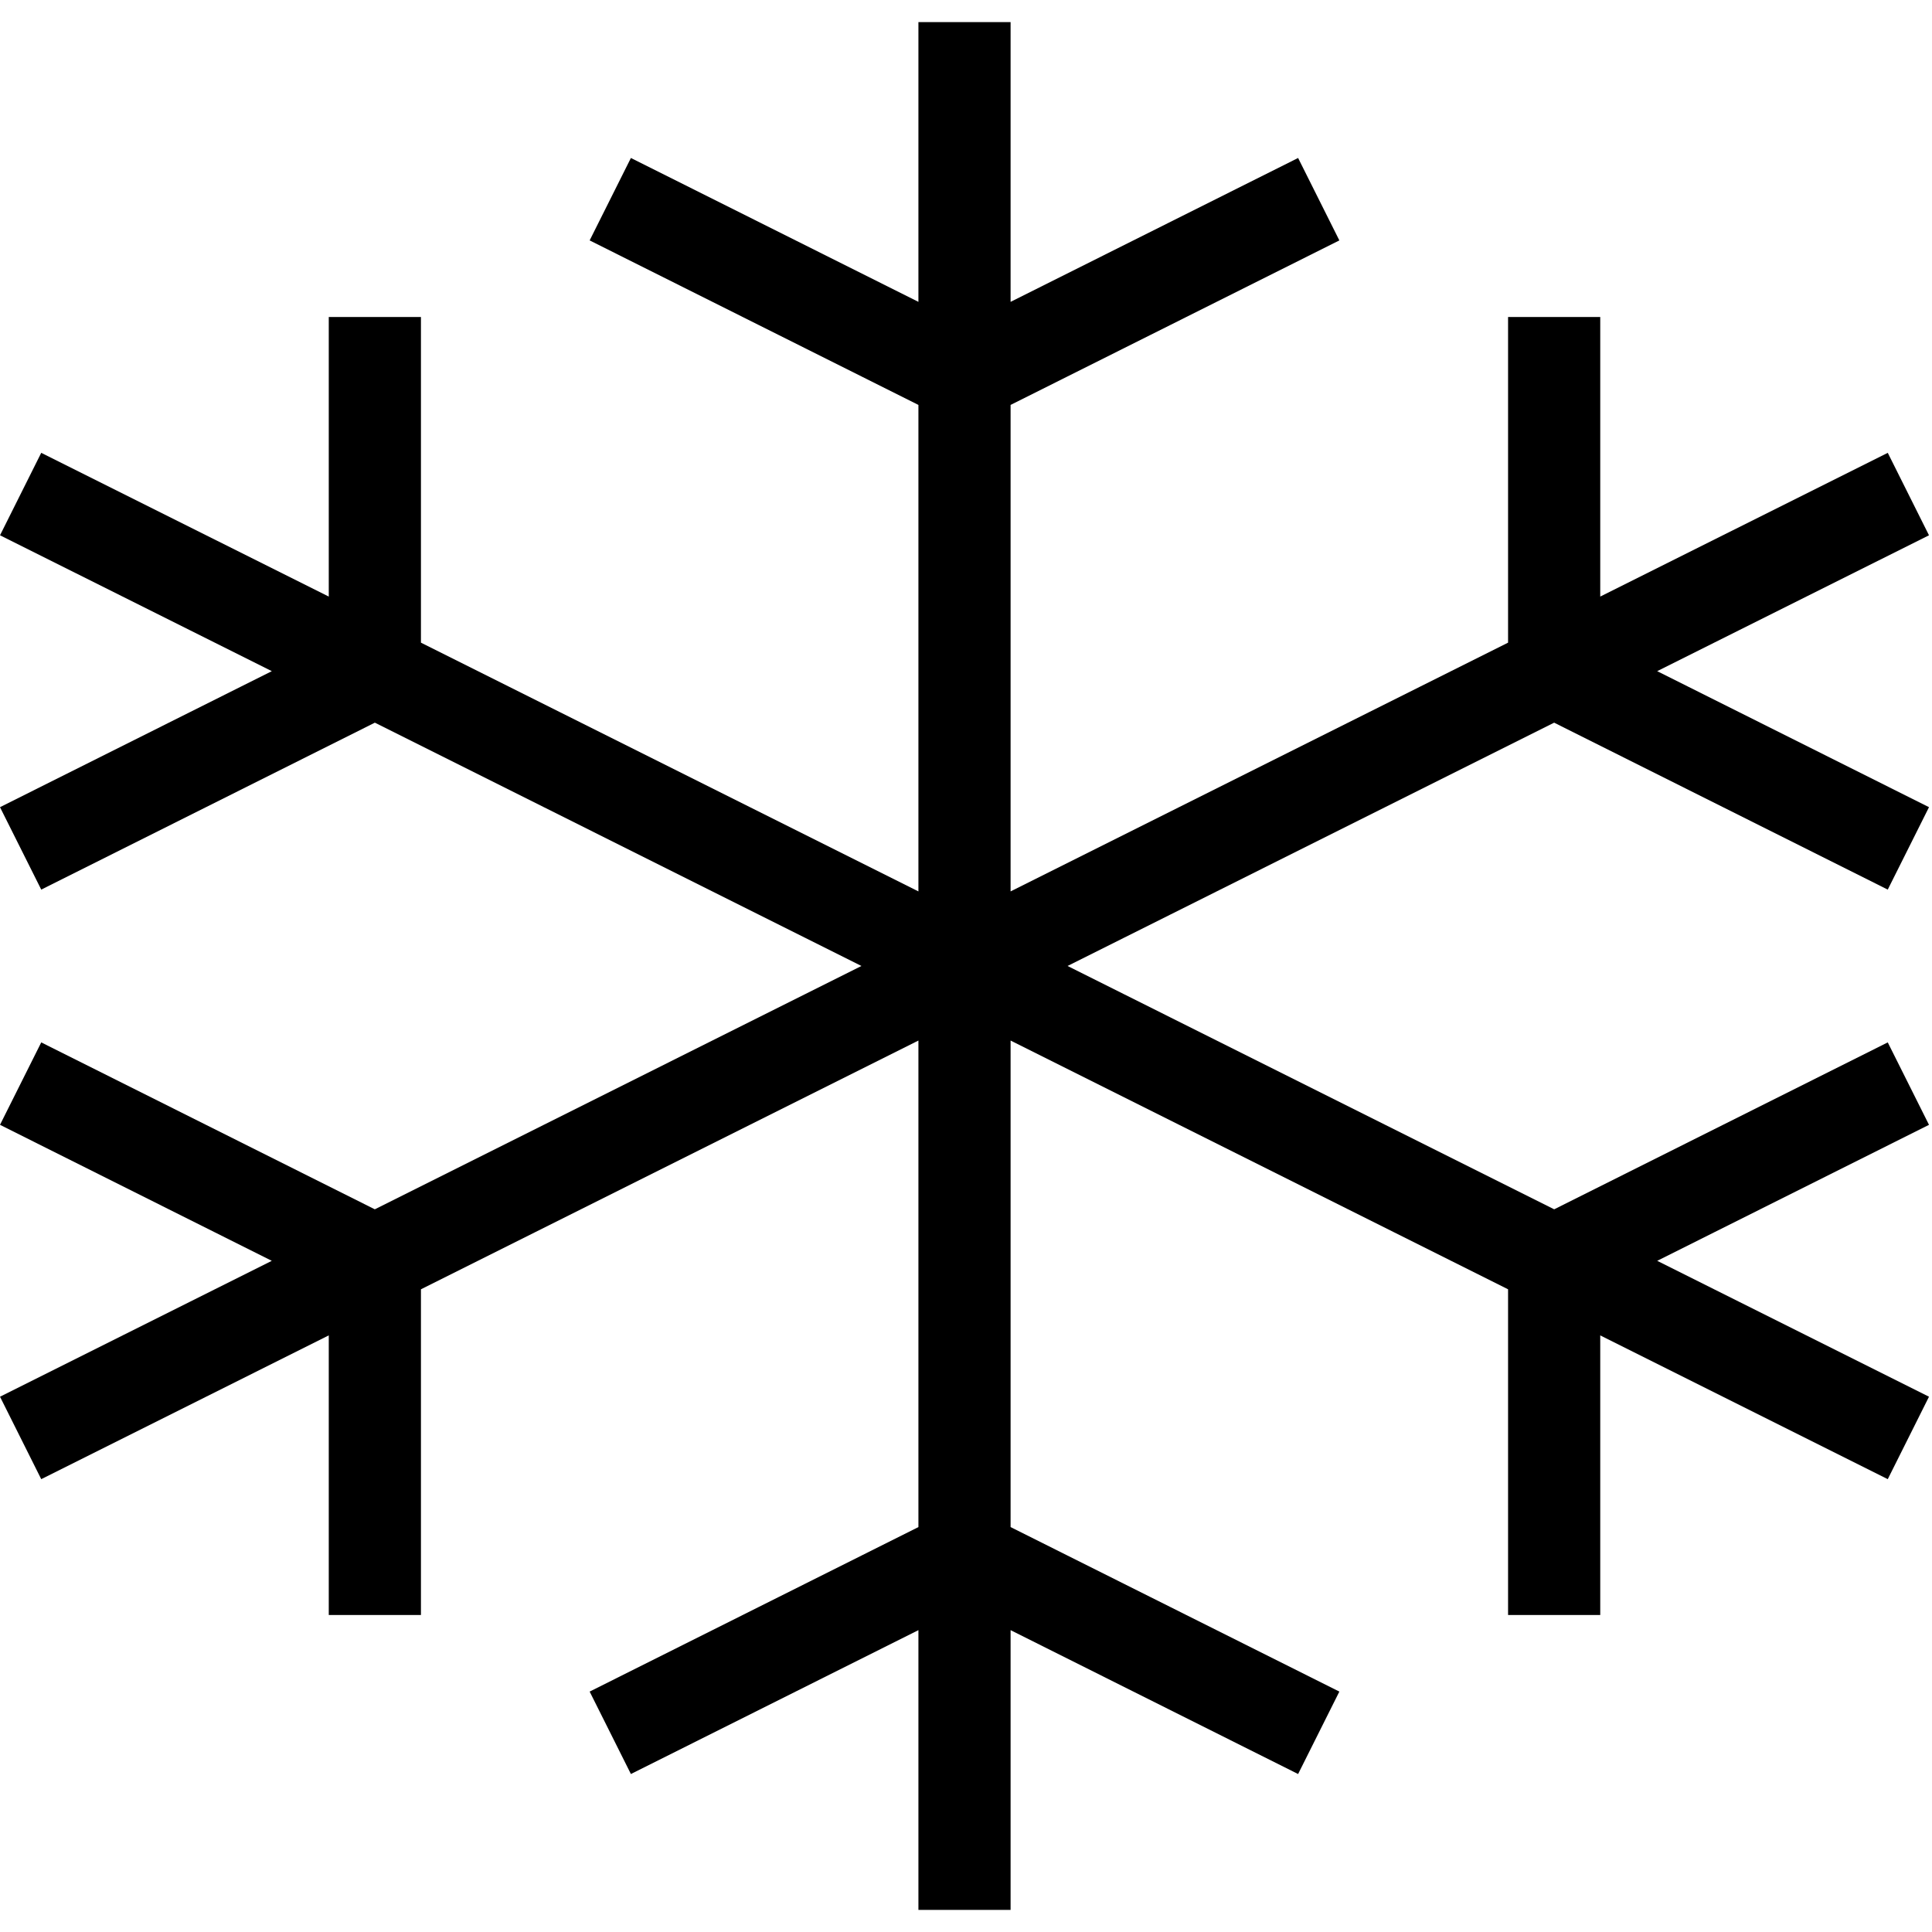
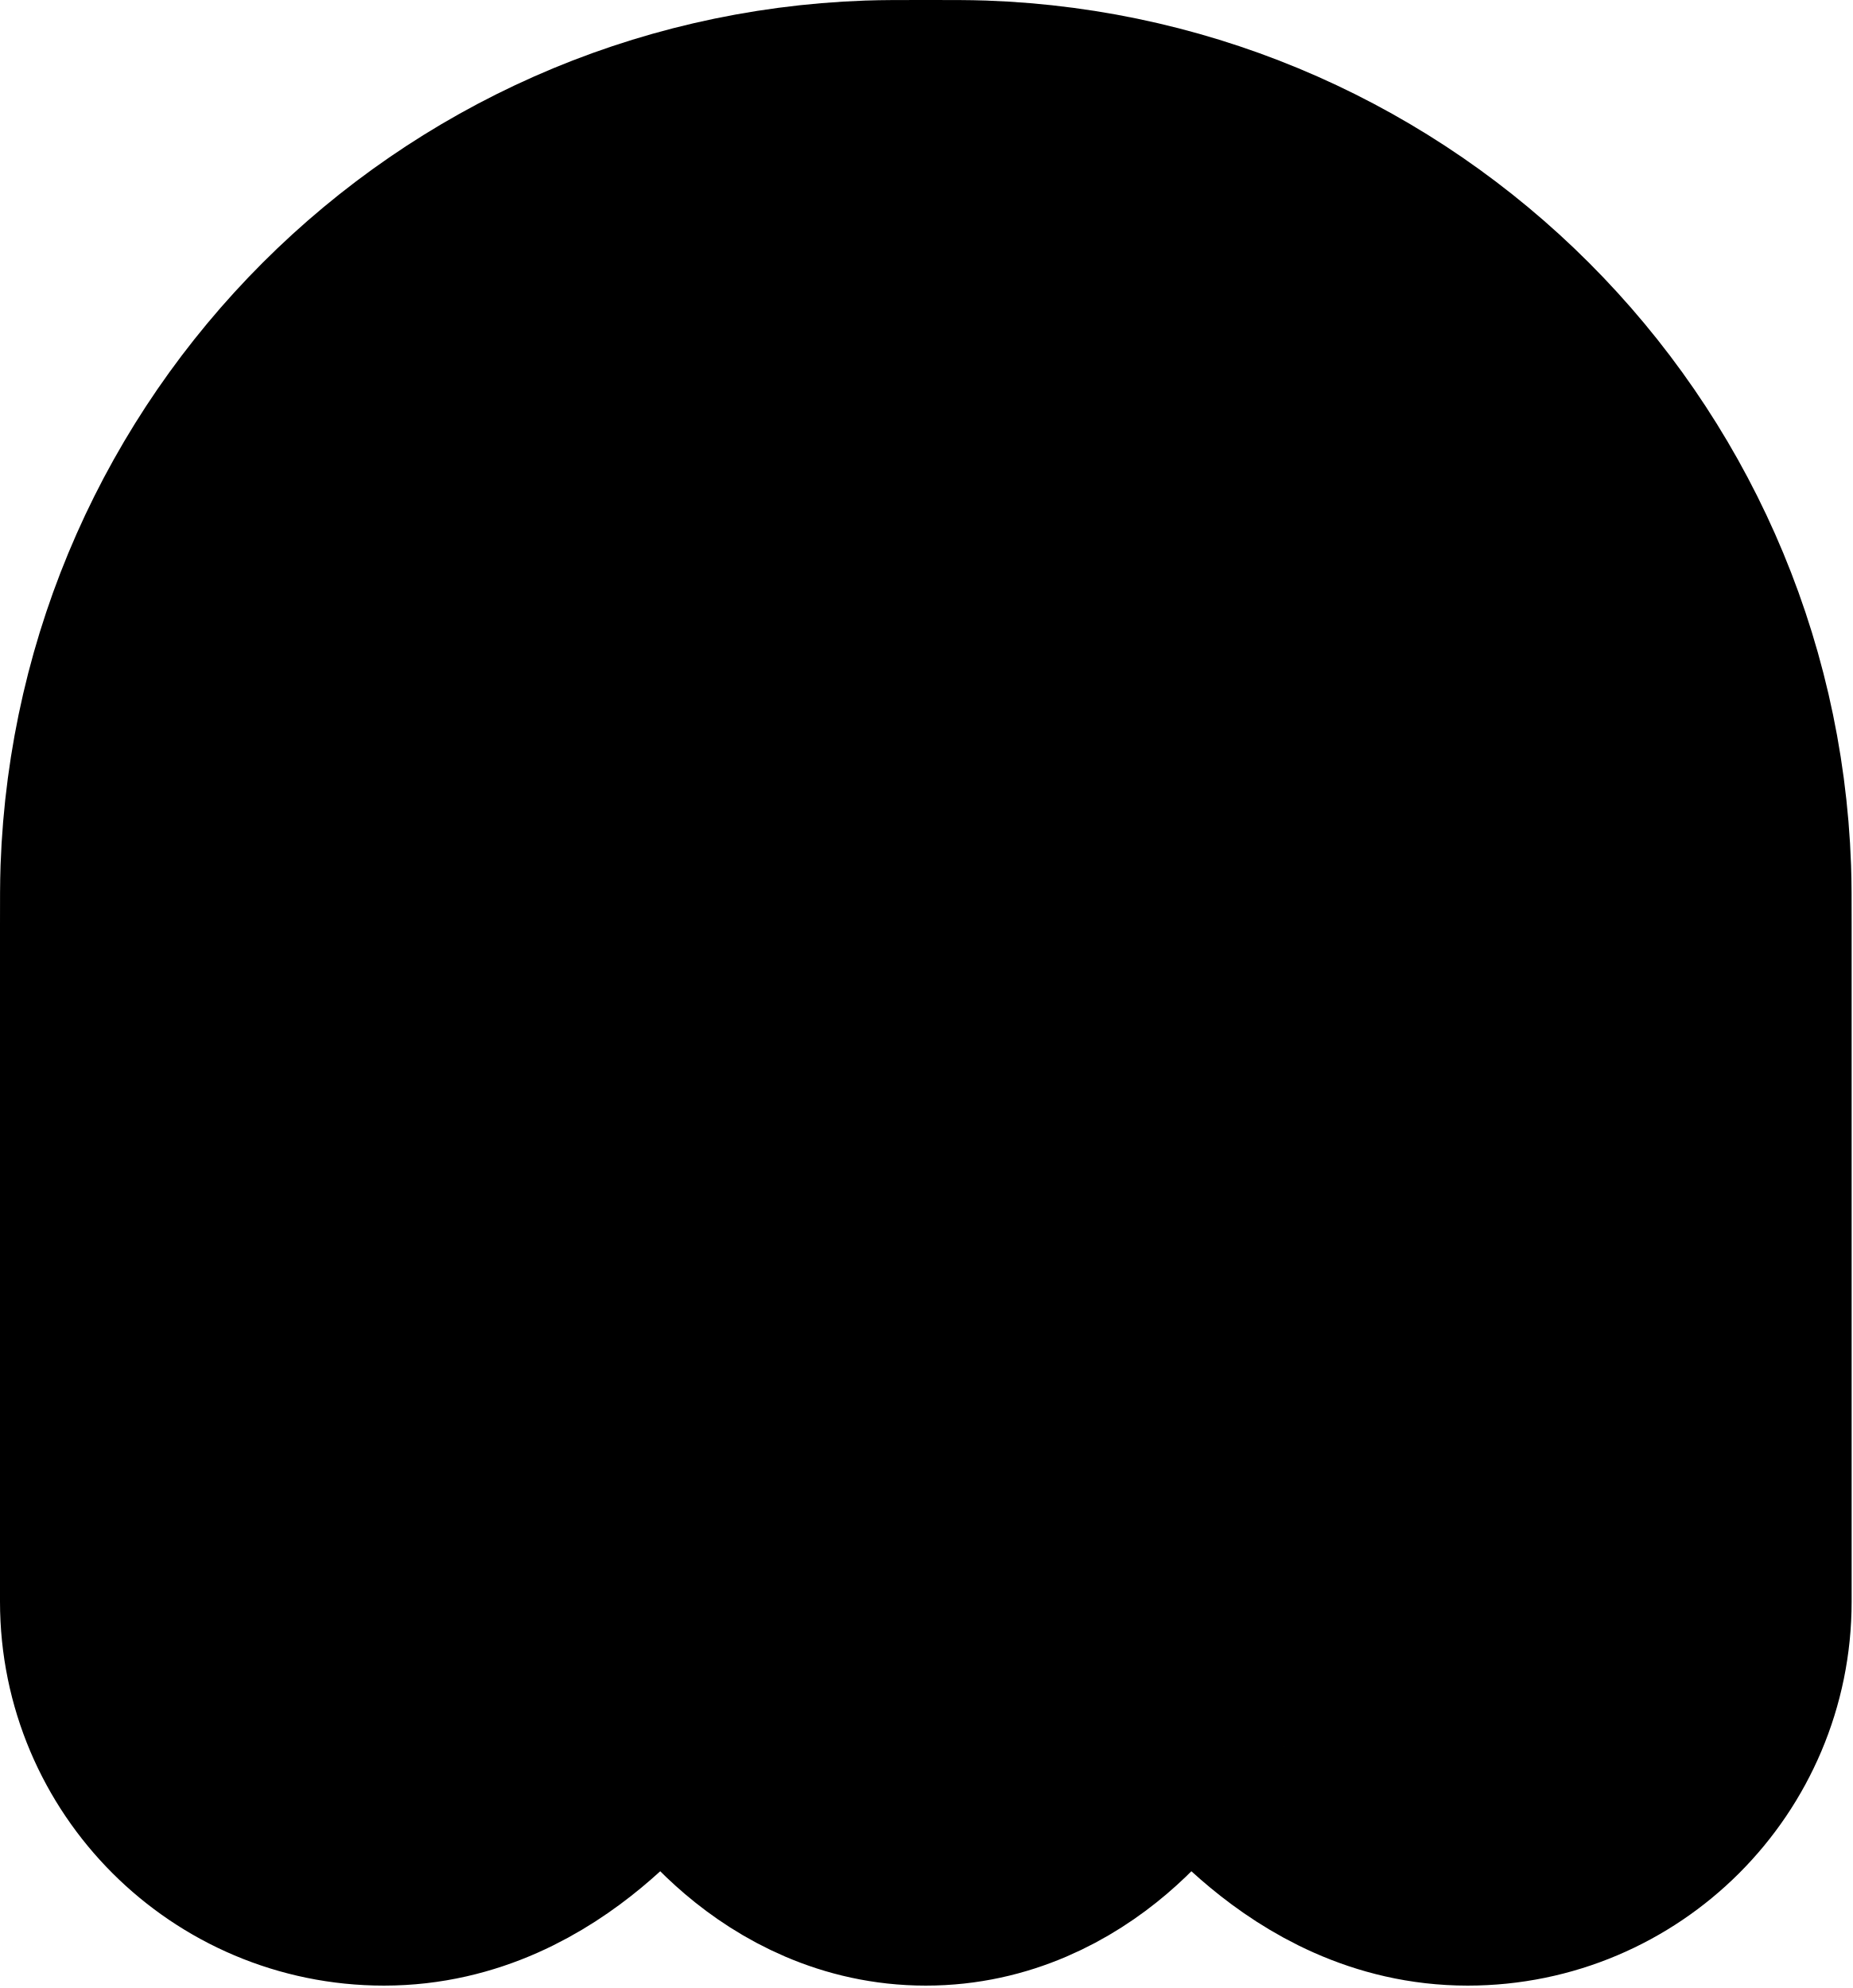
- <svg xmlns="http://www.w3.org/2000/svg" width="512" height="512" viewBox="0 0 524 512" fill="none">
-   <path d="M517.594 224.102L421.52 176.026M421.52 176.026V79.974M421.52 176.026L517.594 128M421.52 176.026L5.594 384M5.594 287.898L101.668 335.974V432.026M357.668 48.026L261.594 96.102L165.52 48.026M165.52 463.974L261.594 415.898L357.668 463.974M101.668 79.974V176.026M101.668 176.026L5.594 224.102M101.668 176.026L5.594 128M101.668 176.026L517.594 384M421.52 432.026V335.974L517.594 287.898M261.594 0V512" stroke="currentColor" stroke-width="25" stroke-miterlimit="10" />
+ <svg xmlns="http://www.w3.org/2000/svg" width="341" height="366" viewBox="0 0 341 366" fill="none">
+   <path d="M170.43 23.465C175.16 23.465 178.136 23.461 180.738 23.553C255.049 26.177 314.683 85.811 317.307 160.122C317.399 162.724 317.395 165.7 317.395 170.43V294.88C317.394 320.956 296.256 342.095 270.18 342.095C256.075 342.095 245.172 335.594 237.769 329.463C230.551 323.487 224.622 316.119 220.705 311.288C220.597 311.155 220.537 311.106 220.532 311.103C220.53 311.102 220.523 311.097 220.511 311.091C220.484 311.078 220.323 311.003 219.962 310.924C219.592 310.844 218.938 310.746 217.93 310.746C216.684 310.746 215.974 310.896 215.664 310.982C215.467 311.036 215.367 311.081 215.333 311.099C215.423 311.04 215.167 311.149 214.707 311.965C211.272 318.056 206.319 325.081 199.554 330.835C192.685 336.678 182.823 342.095 170.43 342.095C158.037 342.095 148.174 336.678 141.306 330.835C134.54 325.081 129.588 318.056 126.152 311.965C125.693 311.151 125.437 311.041 125.525 311.099C125.49 311.081 125.391 311.036 125.195 310.982C124.886 310.896 124.176 310.746 122.93 310.746C121.922 310.746 121.267 310.844 120.897 310.924C120.536 311.003 120.375 311.078 120.349 311.091C120.336 311.097 120.33 311.102 120.327 311.103C120.323 311.106 120.263 311.155 120.154 311.288C116.238 316.119 110.308 323.487 103.091 329.463C95.687 335.594 84.784 342.095 70.68 342.095C44.604 342.095 23.465 320.956 23.465 294.88V170.43C23.465 165.7 23.461 162.724 23.553 160.122C26.176 85.811 85.81 26.177 160.121 23.553C162.724 23.461 165.699 23.465 170.43 23.465Z" fill="currentBackgroundColor" stroke="currentColor" stroke-width="46.93" stroke-linejoin="round" />
+   <path d="M170.43 34.581C175.255 34.581 177.989 34.578 180.346 34.661C248.826 37.079 303.781 92.034 306.198 160.514C306.281 162.871 306.279 165.605 306.279 170.43V294.88C306.279 314.818 290.117 330.98 270.18 330.98C259.65 330.98 251.189 326.146 244.857 320.903C238.624 315.741 233.356 309.243 229.338 304.288C228.248 302.943 226.955 301.858 225.334 301.078C223.719 300.3 221.378 299.63 217.93 299.63C213.692 299.63 211.079 300.638 209.389 301.706C207.627 302.82 206.196 304.429 205.025 306.505C201.997 311.876 197.81 317.728 192.353 322.37C186.841 327.057 179.438 330.98 170.43 330.98C161.422 330.98 154.018 327.057 148.507 322.37C143.05 317.728 138.863 311.876 135.834 306.505C134.663 304.429 133.232 302.82 131.471 301.706C129.78 300.638 127.168 299.63 122.93 299.63C119.482 299.63 117.14 300.3 115.525 301.078C113.905 301.858 112.612 302.943 111.521 304.288C107.503 309.243 102.235 315.741 96.002 320.903C89.671 326.146 81.21 330.98 70.68 330.98C50.742 330.98 34.58 314.818 34.58 294.88V170.43C34.58 165.605 34.578 162.871 34.661 160.514C37.079 92.034 92.034 37.079 160.514 34.661C162.871 34.578 165.604 34.581 170.43 34.581Z" fill="currentColor" stroke="currentBackgroundColor" stroke-width="24.7" stroke-linejoin="round" />
+   <ellipse cx="125.207" cy="136.438" rx="24.179" ry="29.405" fill="currentBackgroundColor" />
+   <ellipse cx="215.64" cy="136.438" rx="24.179" ry="29.405" fill="currentBackgroundColor" />
</svg>
